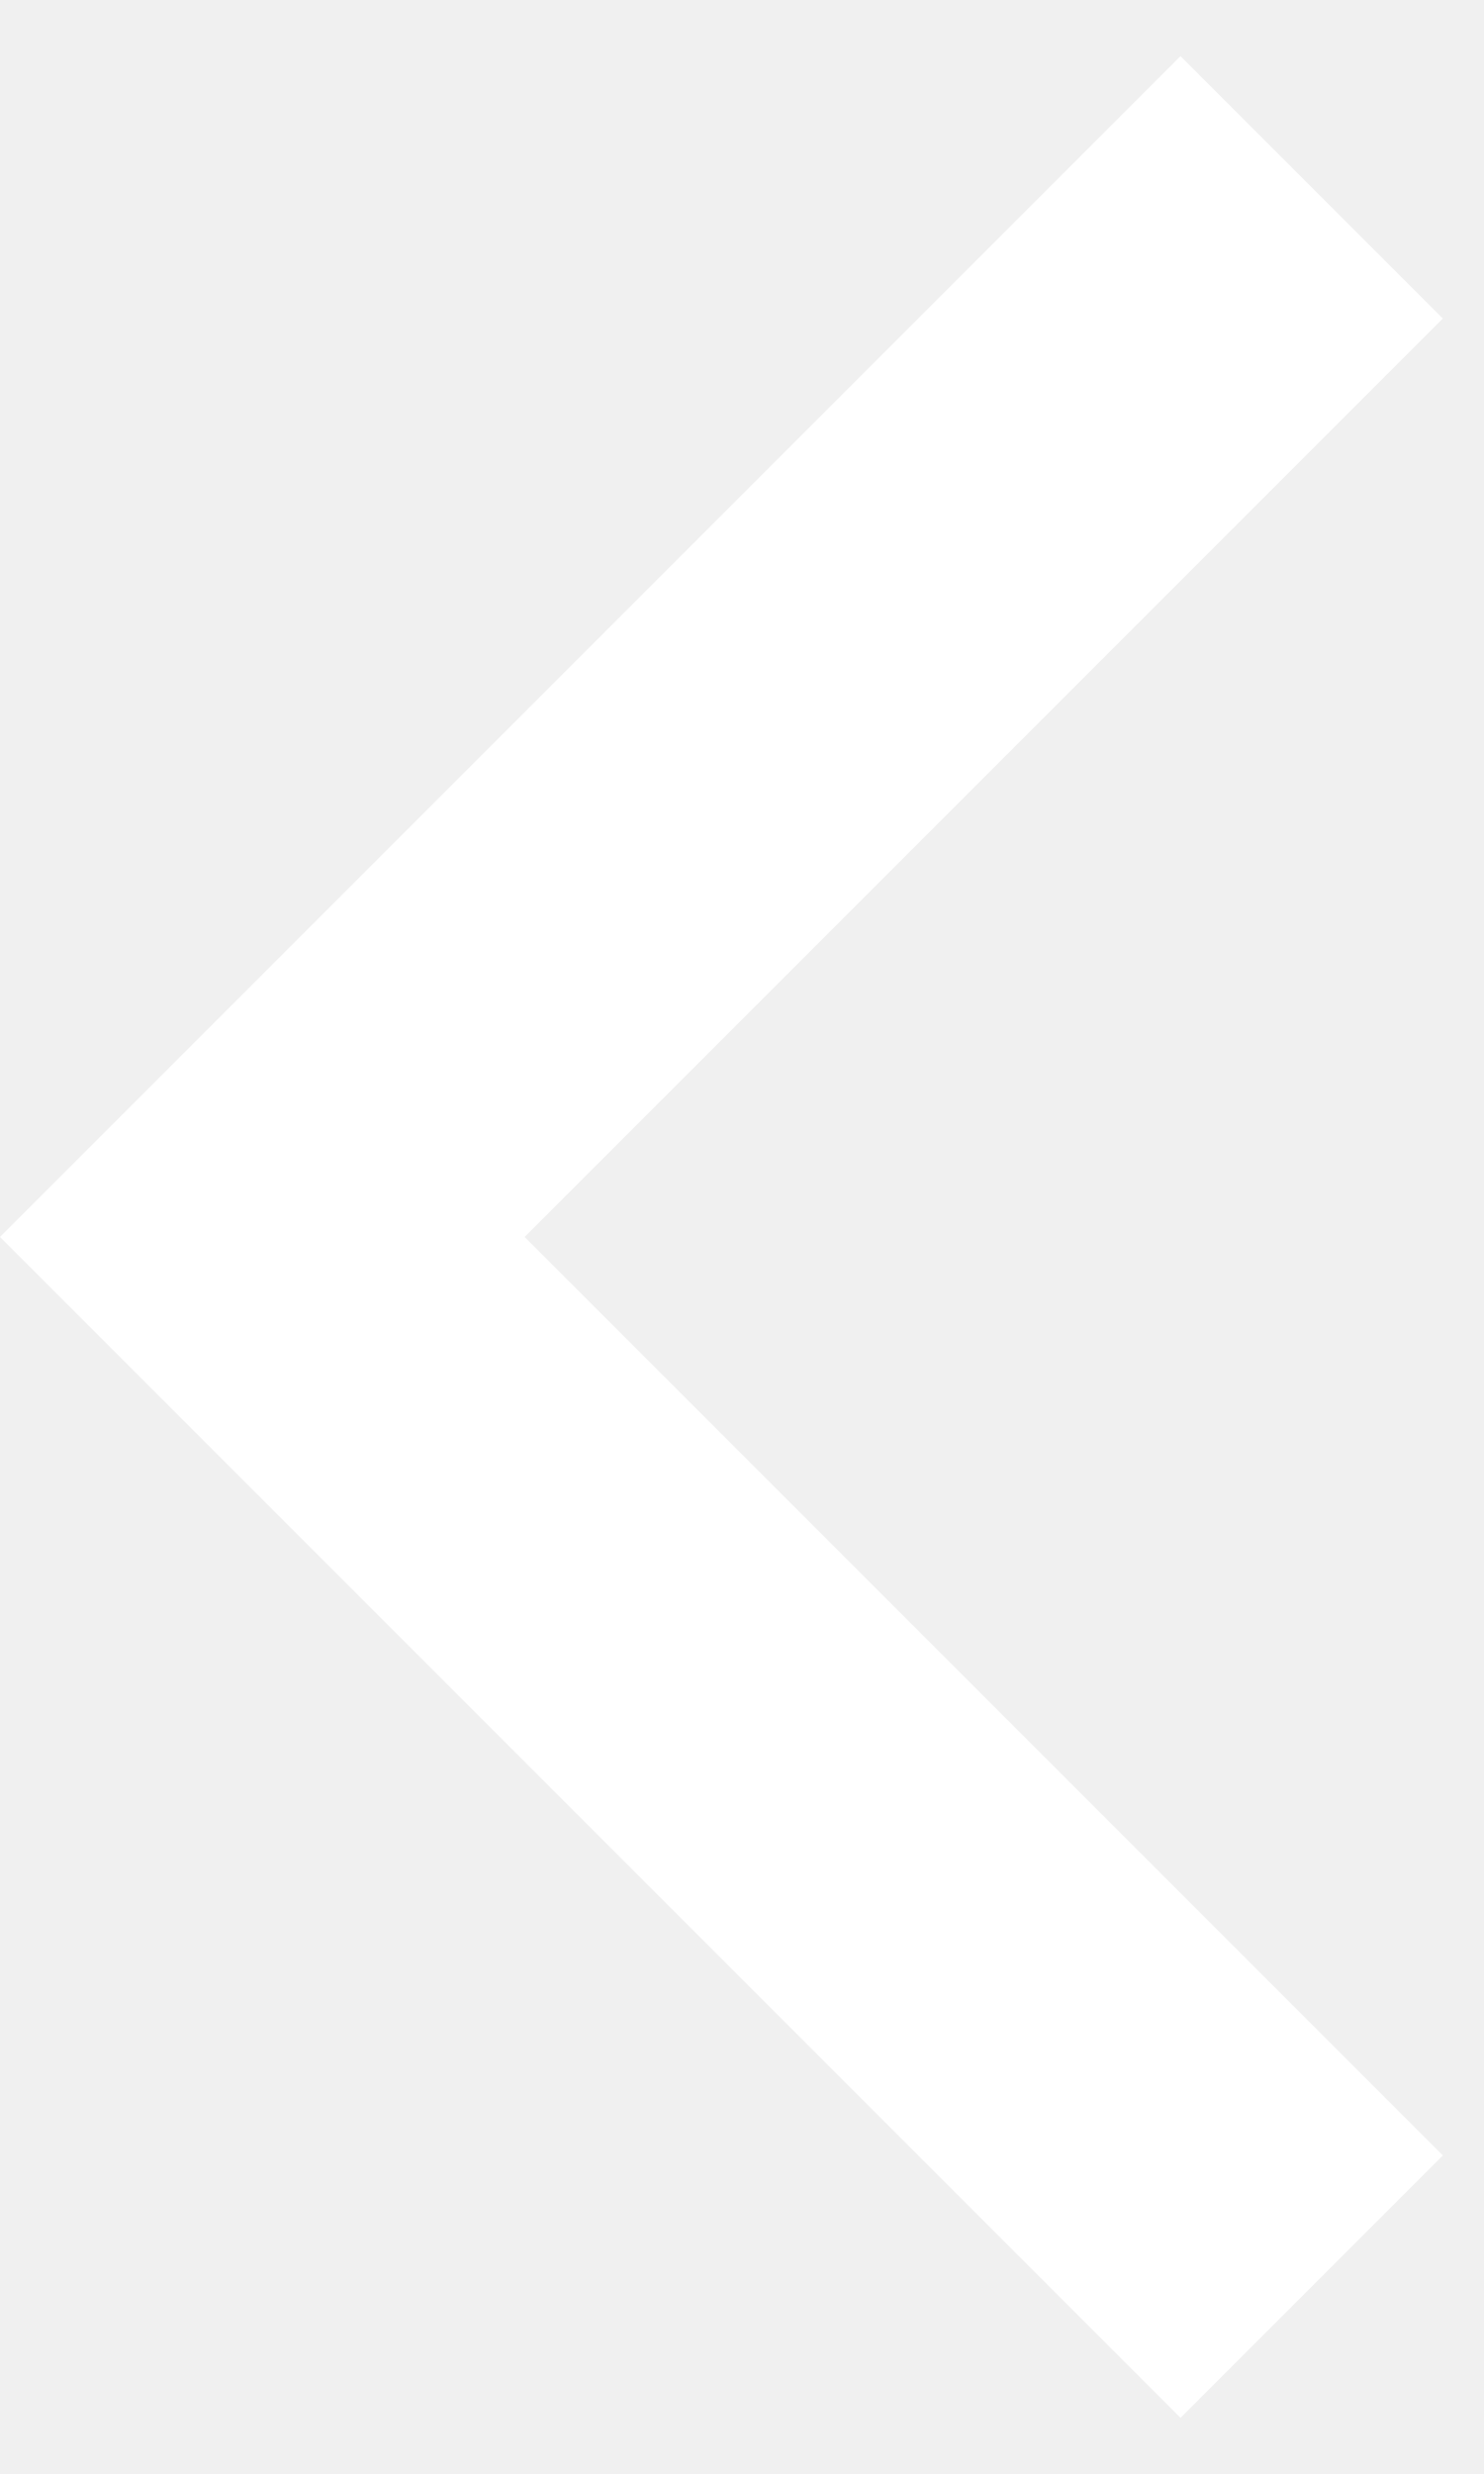
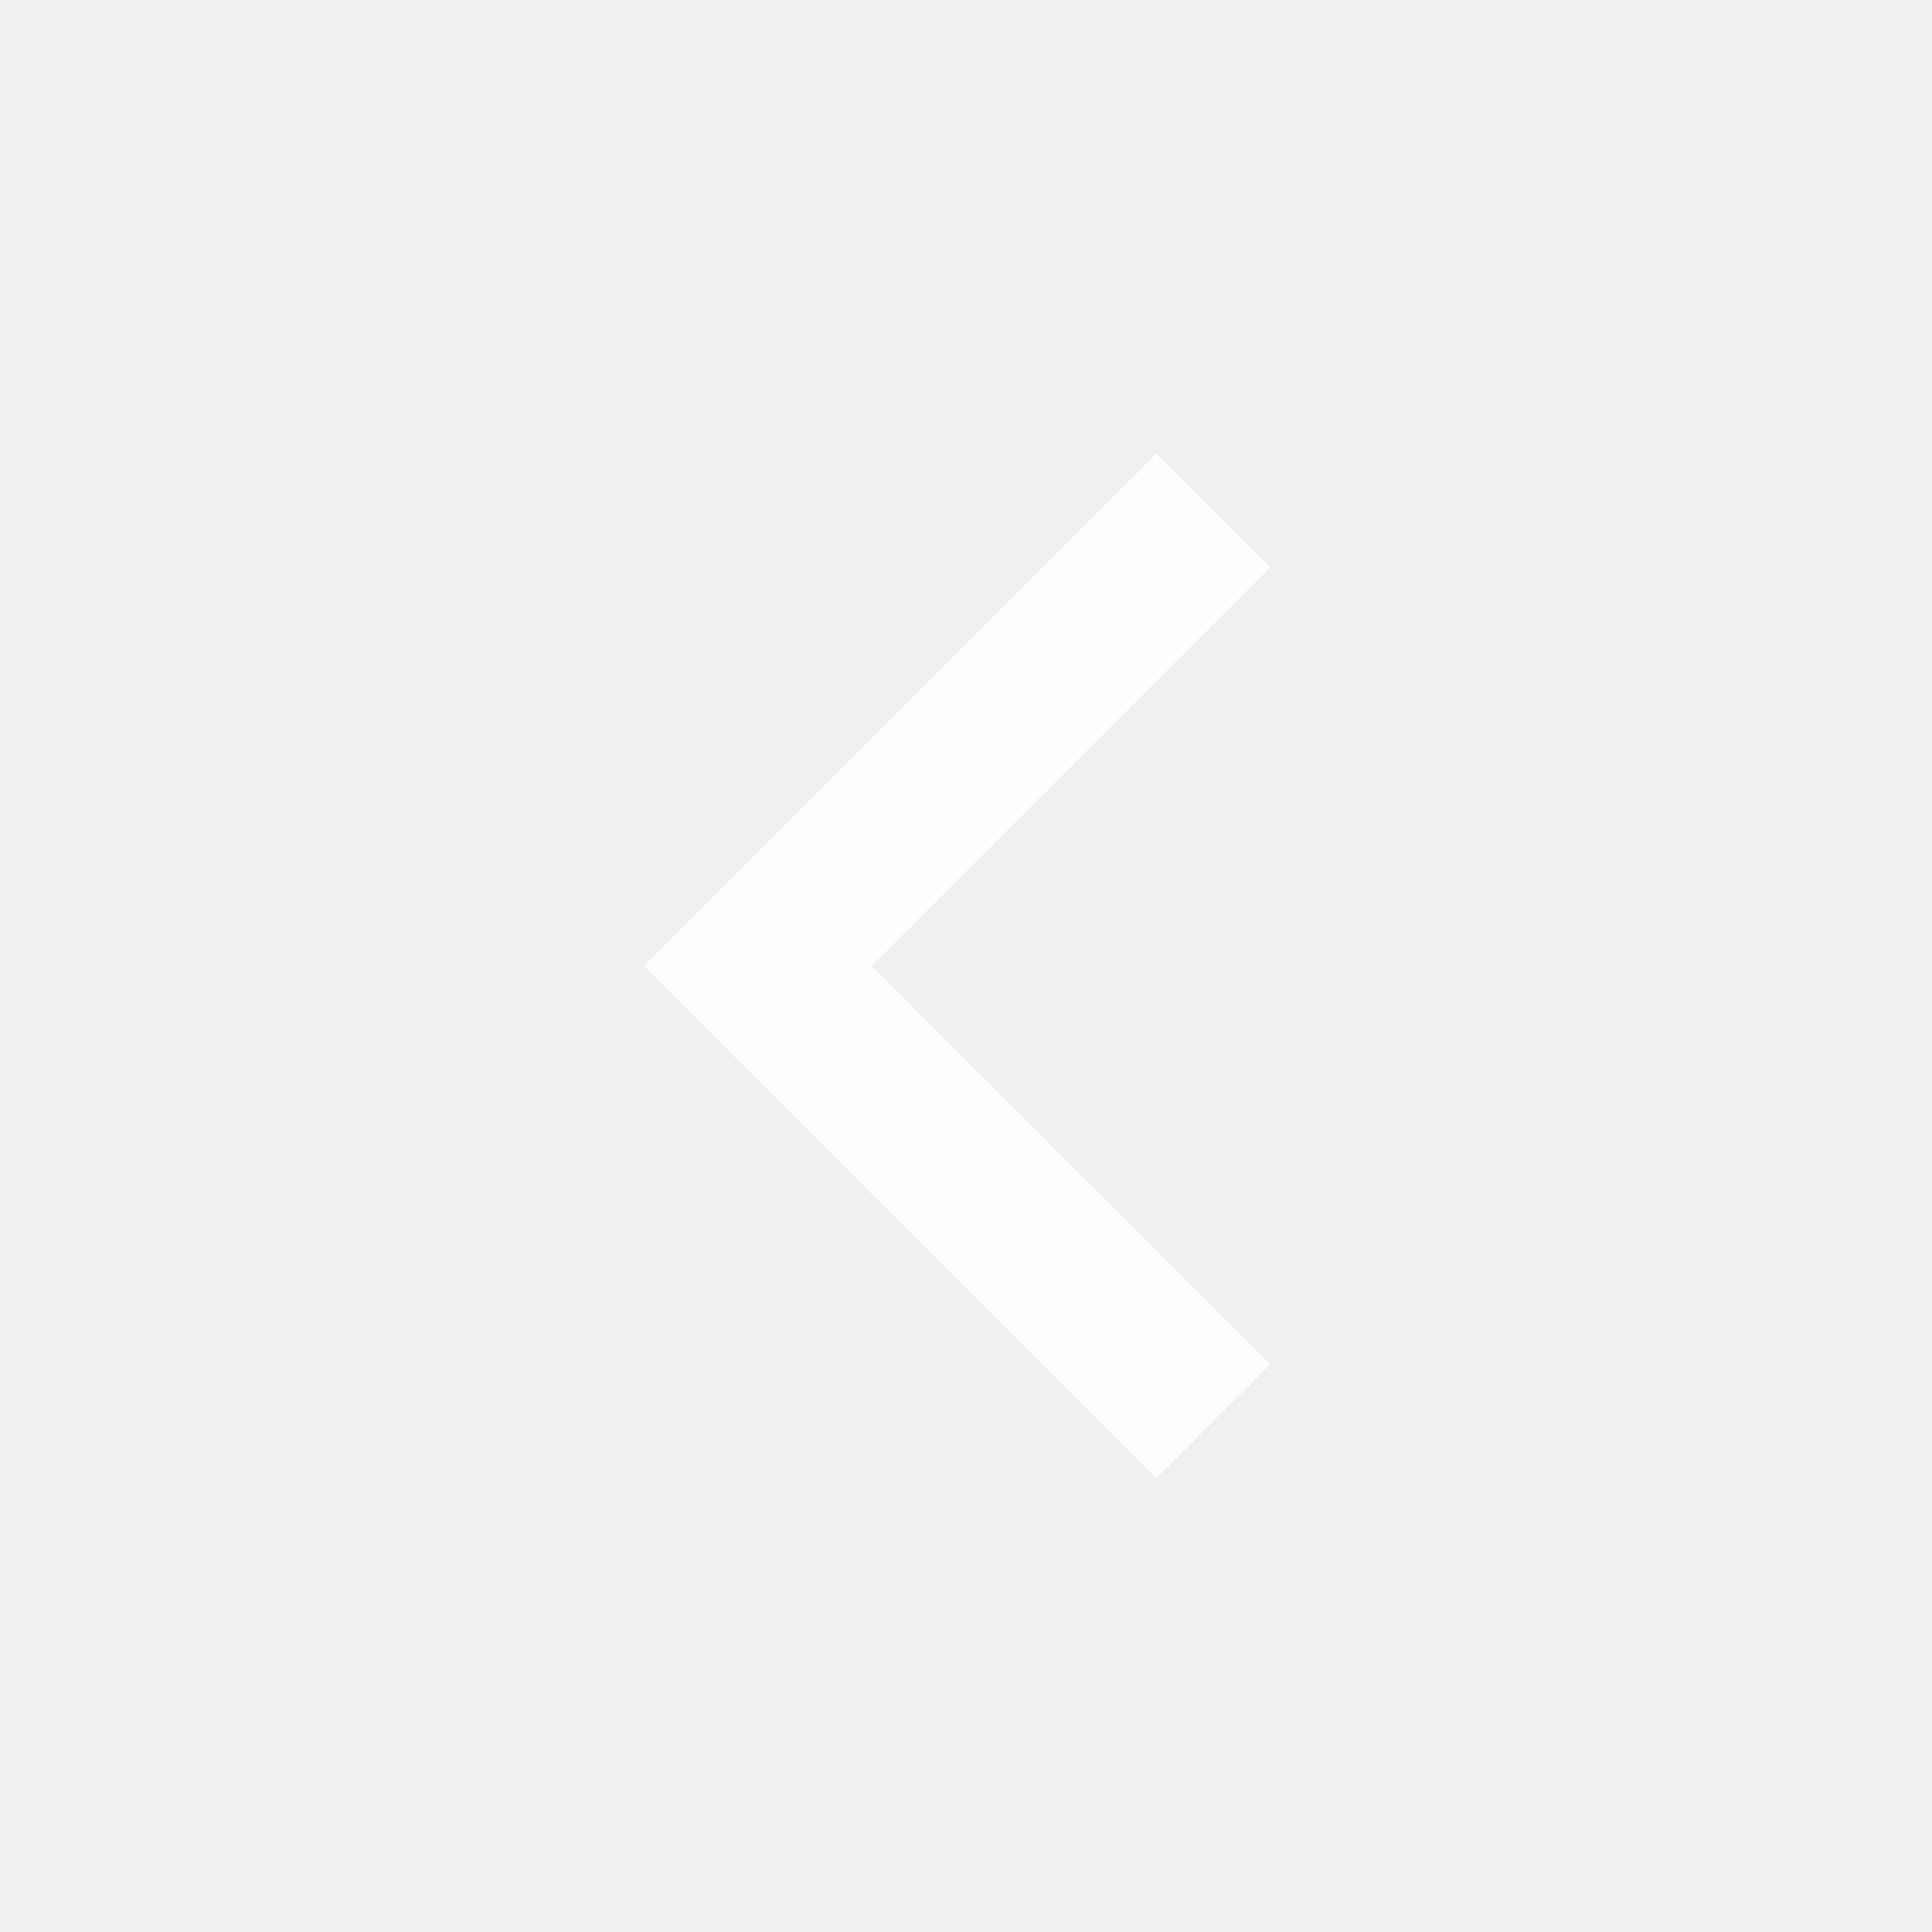
- <svg xmlns="http://www.w3.org/2000/svg" width="12" height="20" viewBox="0 0 12 20" fill="none">
-   <path d="M4.242 10L11.667 17.425L9.546 19.546L0 10L9.546 0.454L11.667 2.575L4.242 10Z" fill="white" />
+ <svg xmlns="http://www.w3.org/2000/svg" width="18" height="18" viewBox="0 0 18 18" fill="none">
+   <path d="M8.121 9L11.834 5.287L10.773 4.227L6 9L10.773 13.773L11.834 12.712L8.121 9Z" fill="white" fill-opacity="0.87" />
</svg>
